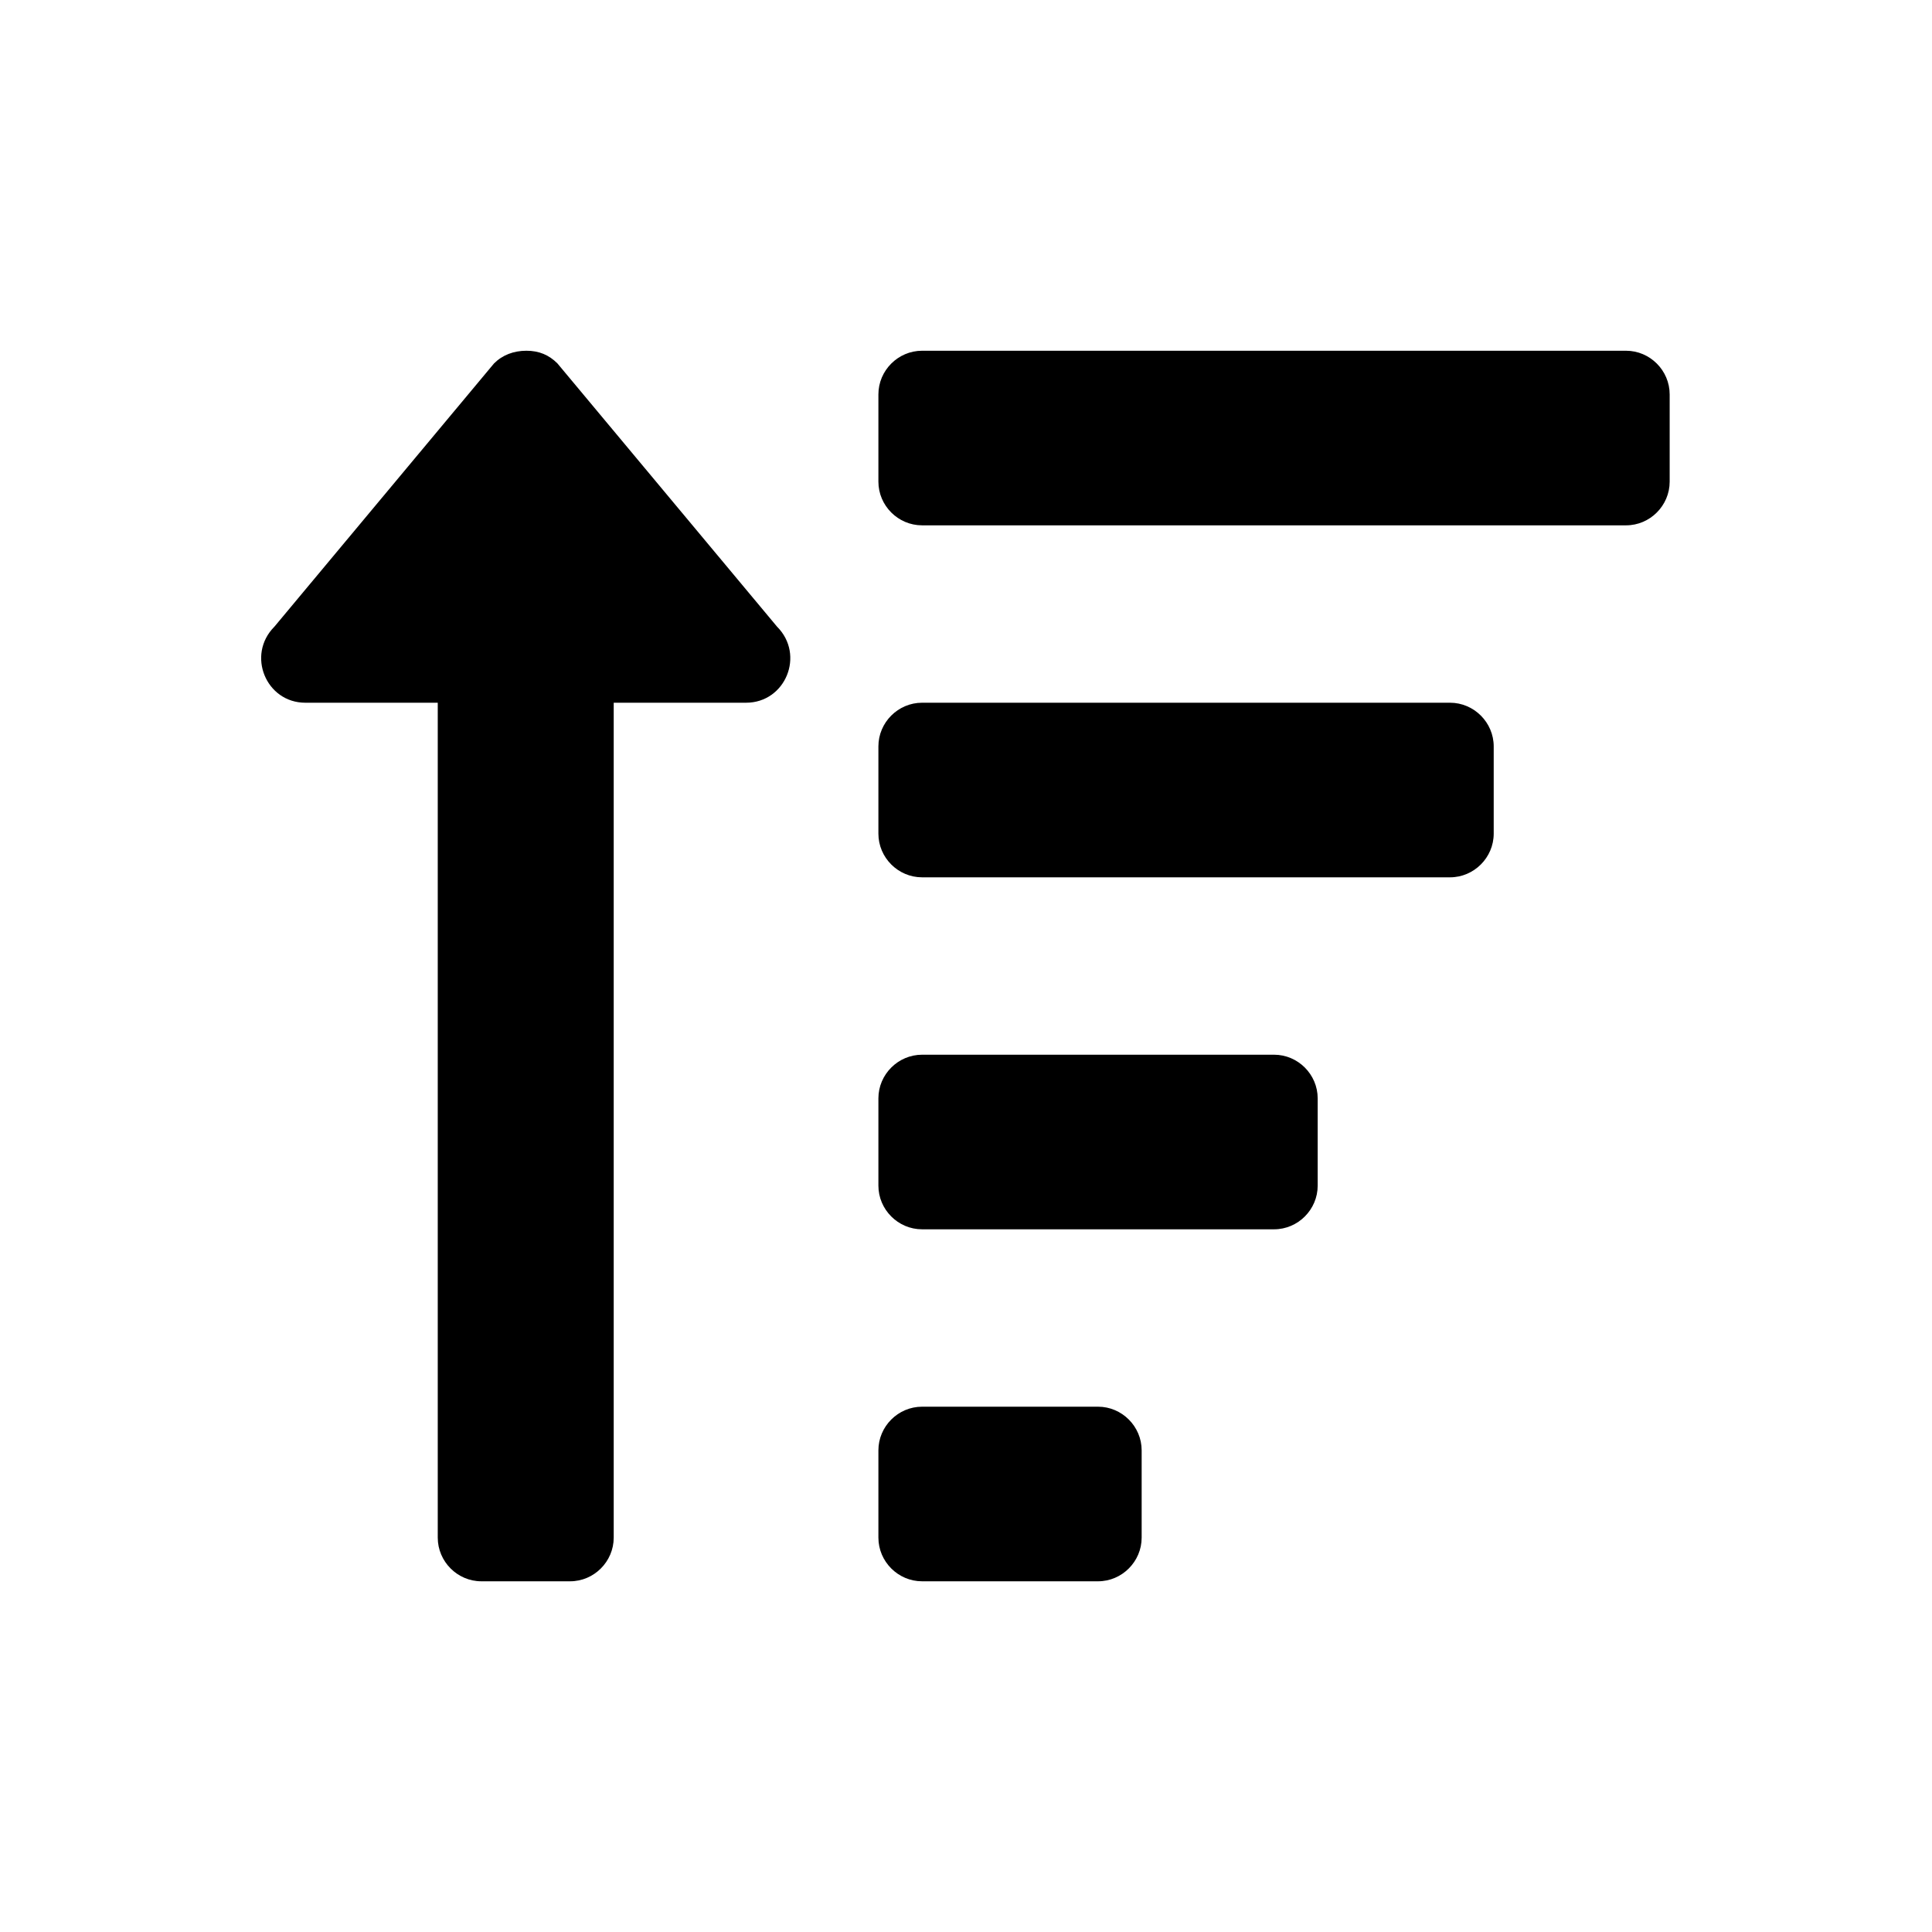
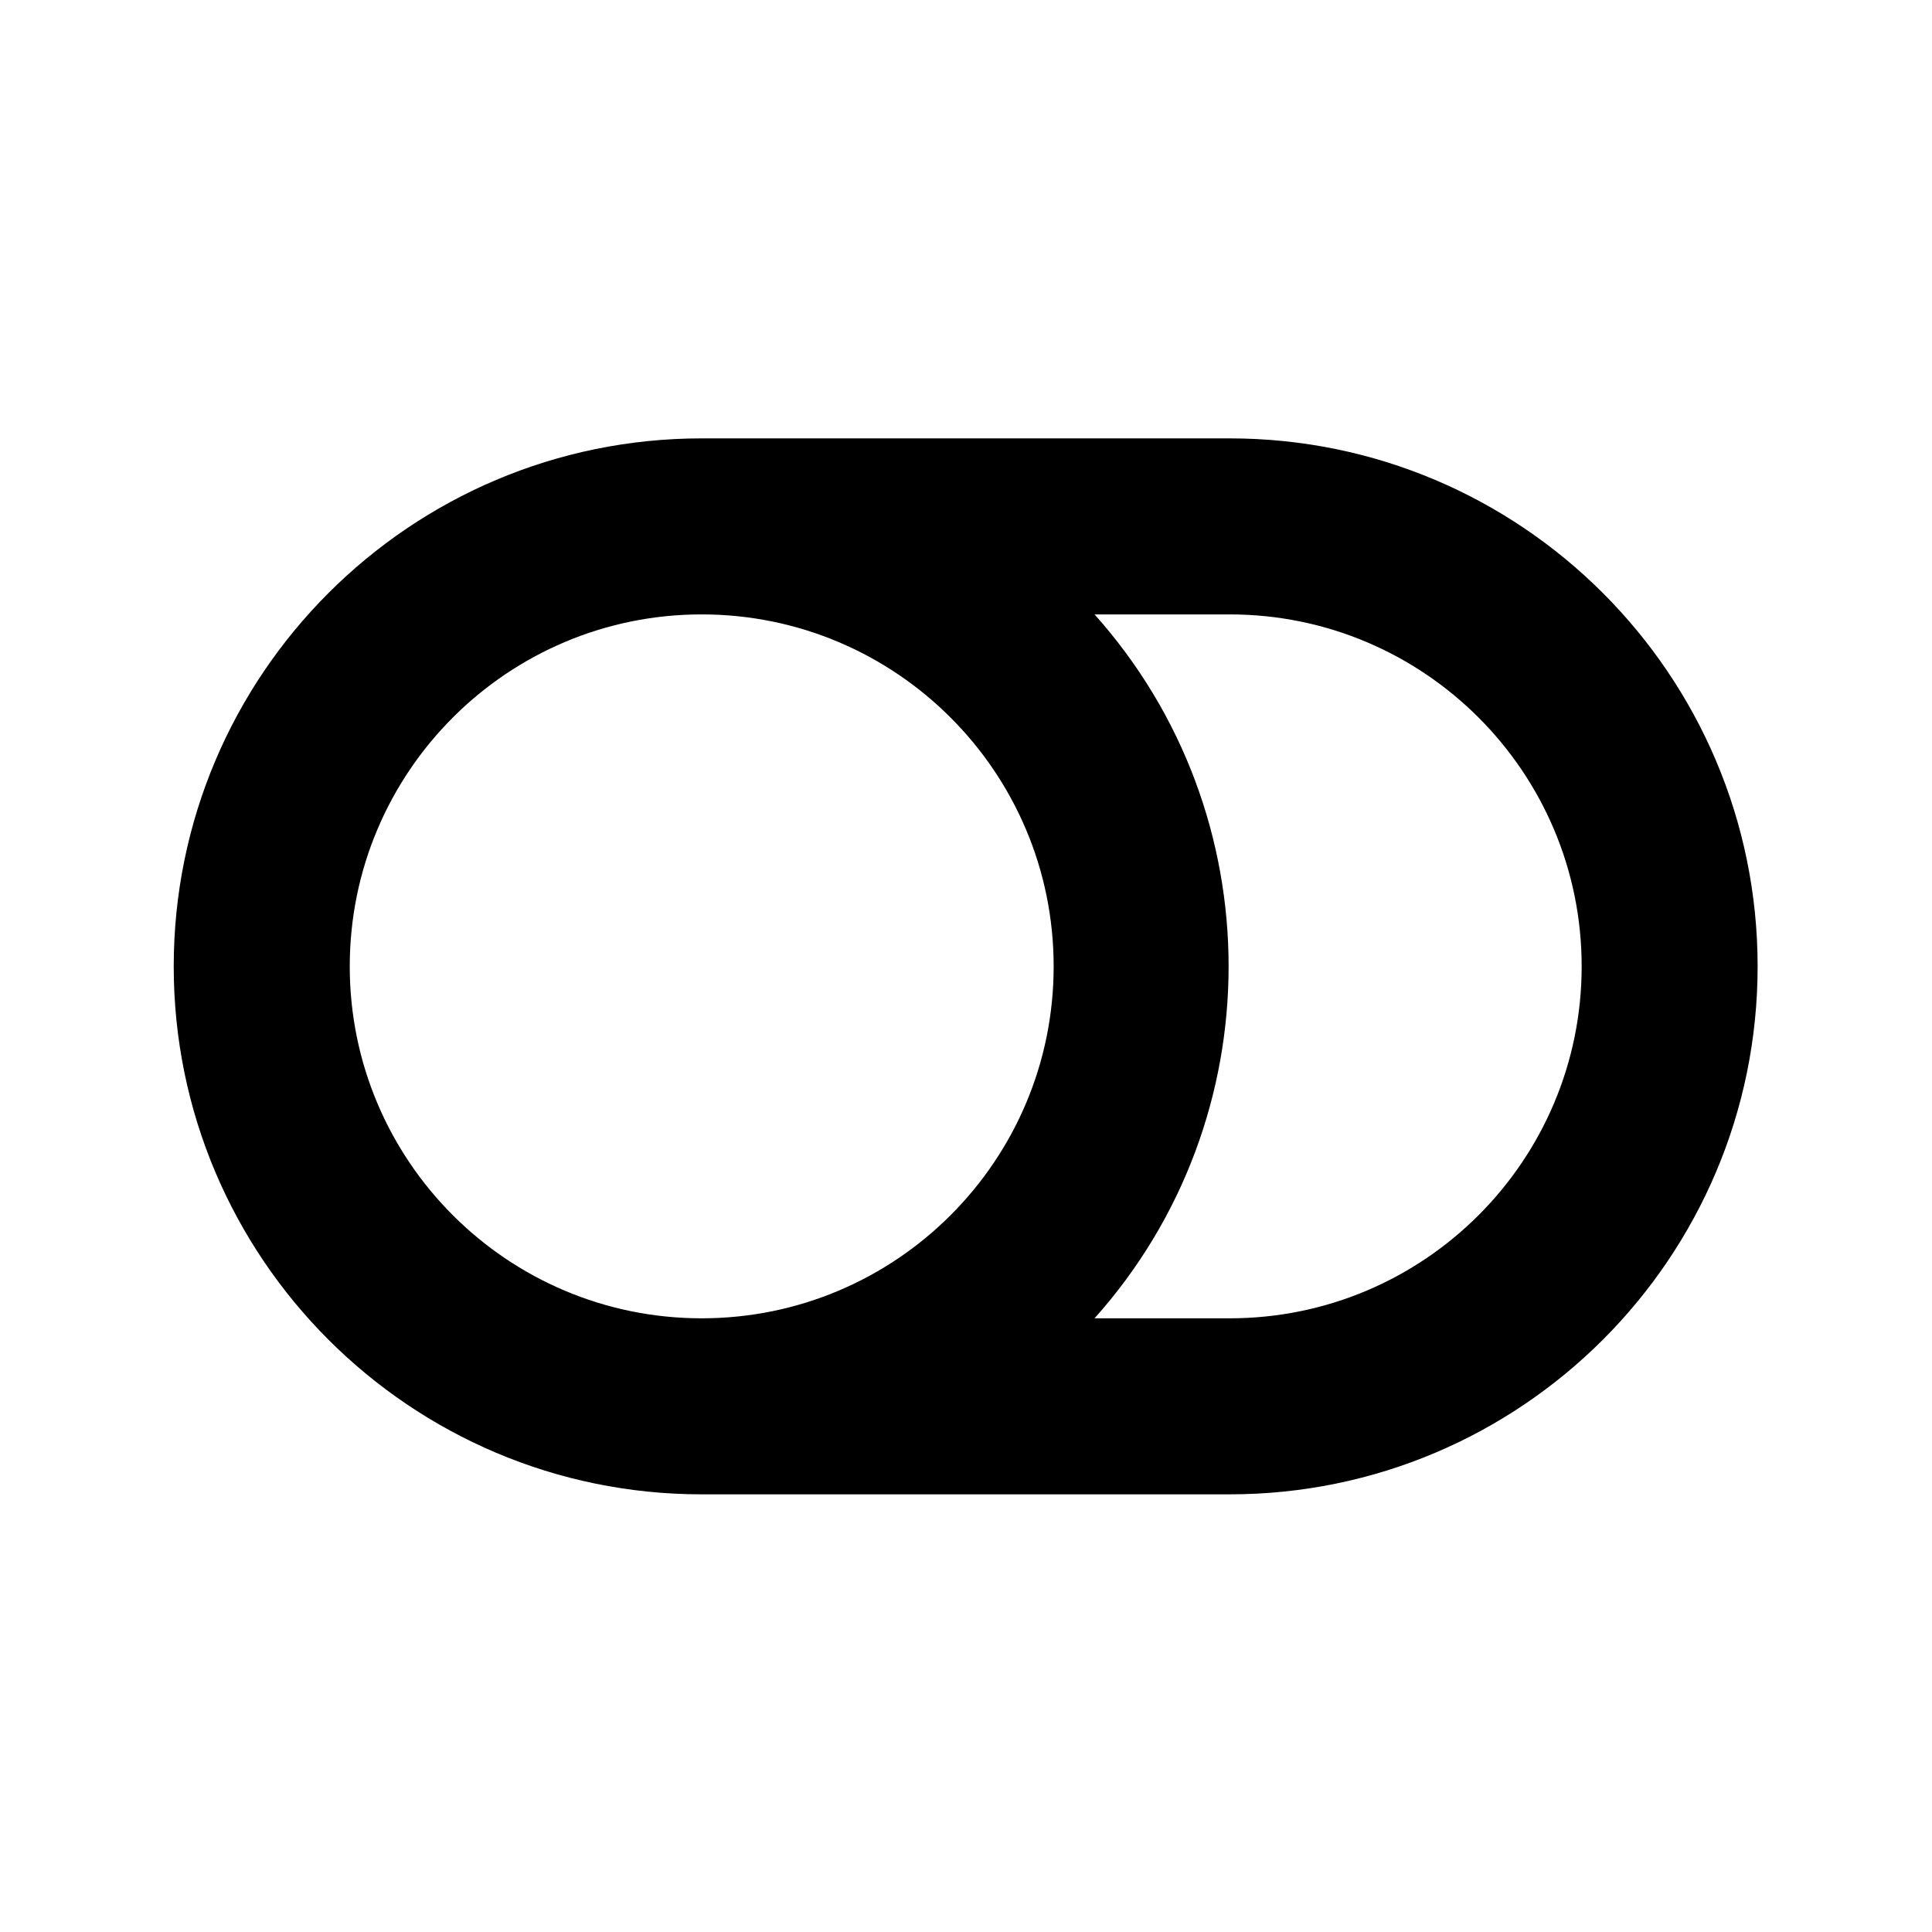
<svg xmlns="http://www.w3.org/2000/svg" xmlns:xlink="http://www.w3.org/1999/xlink" version="1.1" width="85.04pt" height="85.04pt" viewBox="0 0 56.693 56.693">
  <defs>
-     <path id="g0-25" d="M12.272-1.281H9.69C9.338-1.281 9.049-.992 9.049-.64V.64C9.049 .992 9.338 1.281 9.69 1.281H12.272C12.623 1.281 12.912 .992 12.912 .64V-.64C12.912-.992 12.623-1.281 12.272-1.281ZM.64-11.611H2.583V.64C2.583 .992 2.872 1.281 3.223 1.281H4.525C4.876 1.281 5.165 .992 5.165 .64V-11.611H7.107C7.686-11.611 7.975-12.313 7.562-12.727L4.339-16.59C4.215-16.714 4.07-16.776 3.884-16.776S3.533-16.714 3.409-16.59L.186-12.727C-.227-12.313 .062-11.611 .64-11.611ZM17.437-11.611H9.69C9.338-11.611 9.049-11.322 9.049-10.97V-9.69C9.049-9.338 9.338-9.049 9.69-9.049H17.437C17.788-9.049 18.078-9.338 18.078-9.69V-10.97C18.078-11.322 17.788-11.611 17.437-11.611ZM14.855-6.446H9.69C9.338-6.446 9.049-6.157 9.049-5.805V-4.525C9.049-4.173 9.338-3.884 9.69-3.884H14.855C15.206-3.884 15.495-4.173 15.495-4.525V-5.805C15.495-6.157 15.206-6.446 14.855-6.446ZM20.02-16.776H9.69C9.338-16.776 9.049-16.487 9.049-16.135V-14.855C9.049-14.503 9.338-14.214 9.69-14.214H20.02C20.371-14.214 20.66-14.503 20.66-14.855V-16.135C20.66-16.487 20.371-16.776 20.02-16.776Z" />
+     <path id="g0-32" d="M15.495-15.495H7.747C3.471-15.495 0-12.024 0-7.747S3.471 0 7.747 0H15.495C19.772 0 23.242-3.471 23.242-7.747S19.772-15.495 15.495-15.495ZM2.583-7.747C2.583-10.599 4.896-12.912 7.747-12.912S12.912-10.599 12.912-7.747S10.599-2.583 7.747-2.583S2.583-4.896 2.583-7.747ZM15.495-2.583H13.512C16.135-5.516 16.135-9.979 13.512-12.912H15.495C18.346-12.912 20.66-10.599 20.66-7.747S18.346-2.583 15.495-2.583Z" />
  </defs>
  <g id="page38">
-     <g transform="matrix(1.999758 0 0 1.999758 -7.684 69.553)">
-       <use x="7.683" y="-12.858" xlink:href="#g0-25" />
+     <g transform="matrix(1.999758 0 0 1.999758 -5.101 69.543)">
+       <use x="5.1" y="-12.848" xlink:href="#g0-32" />
    </g>
  </g>
</svg>
